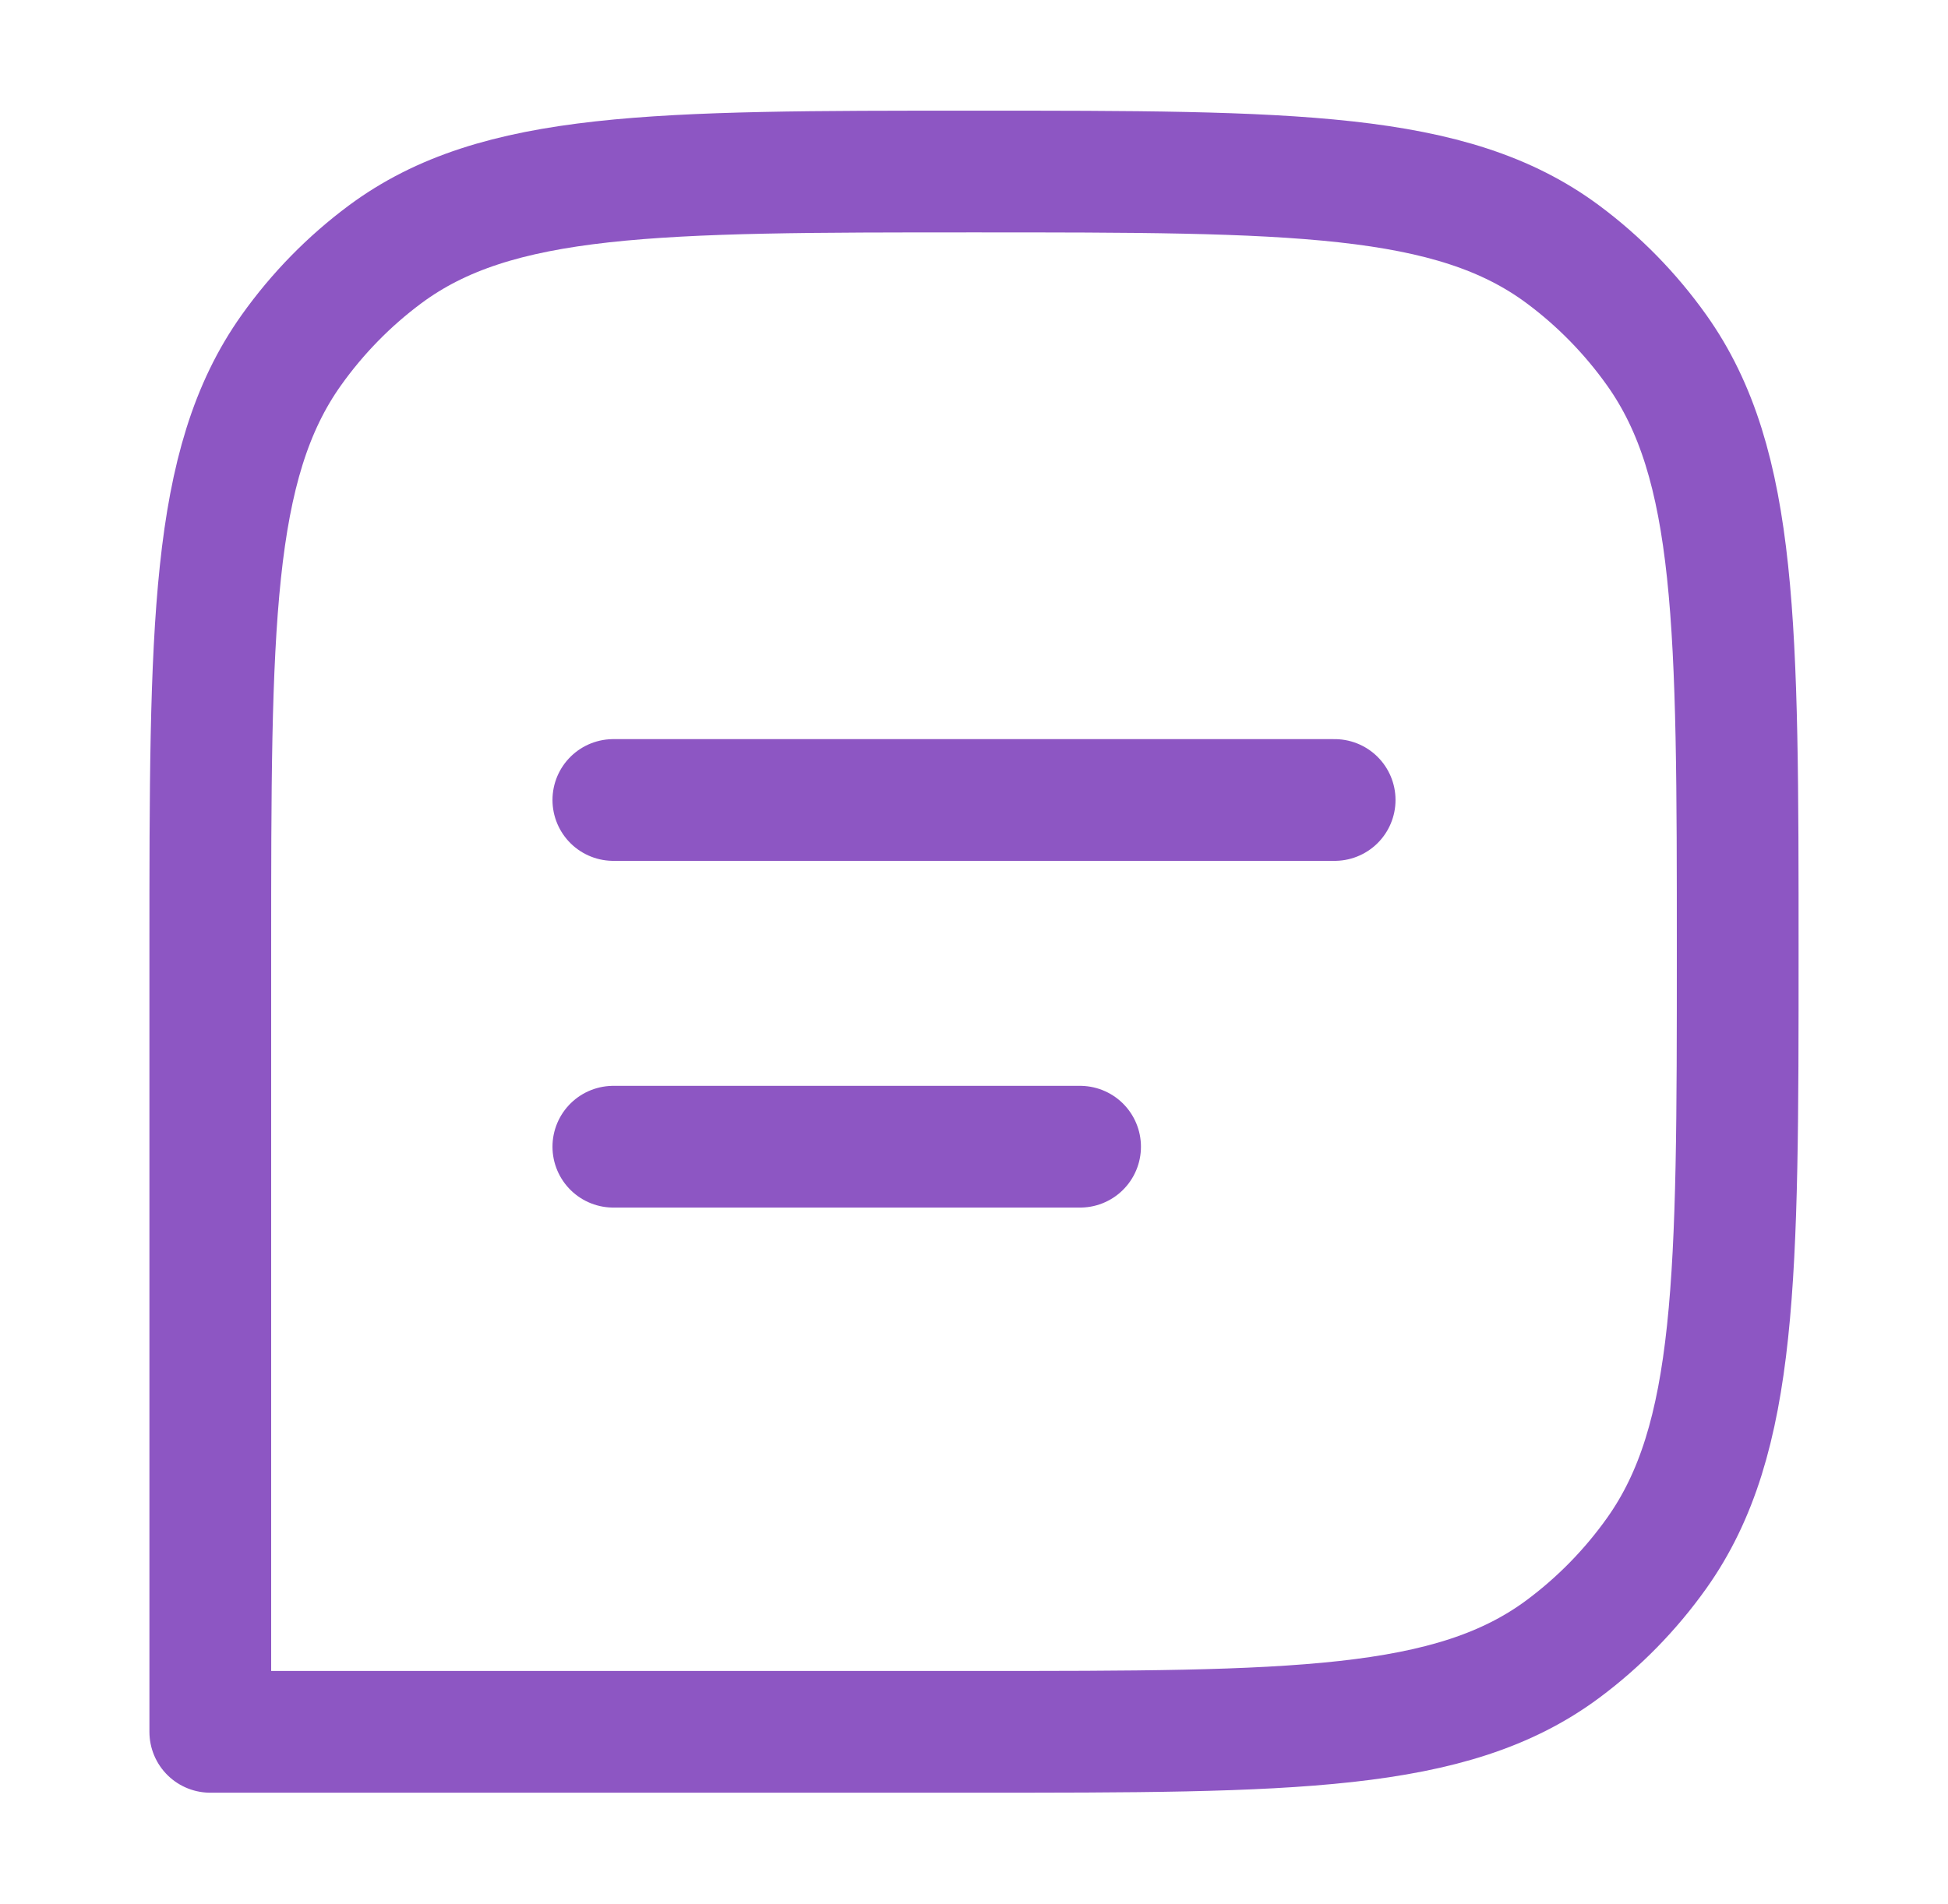
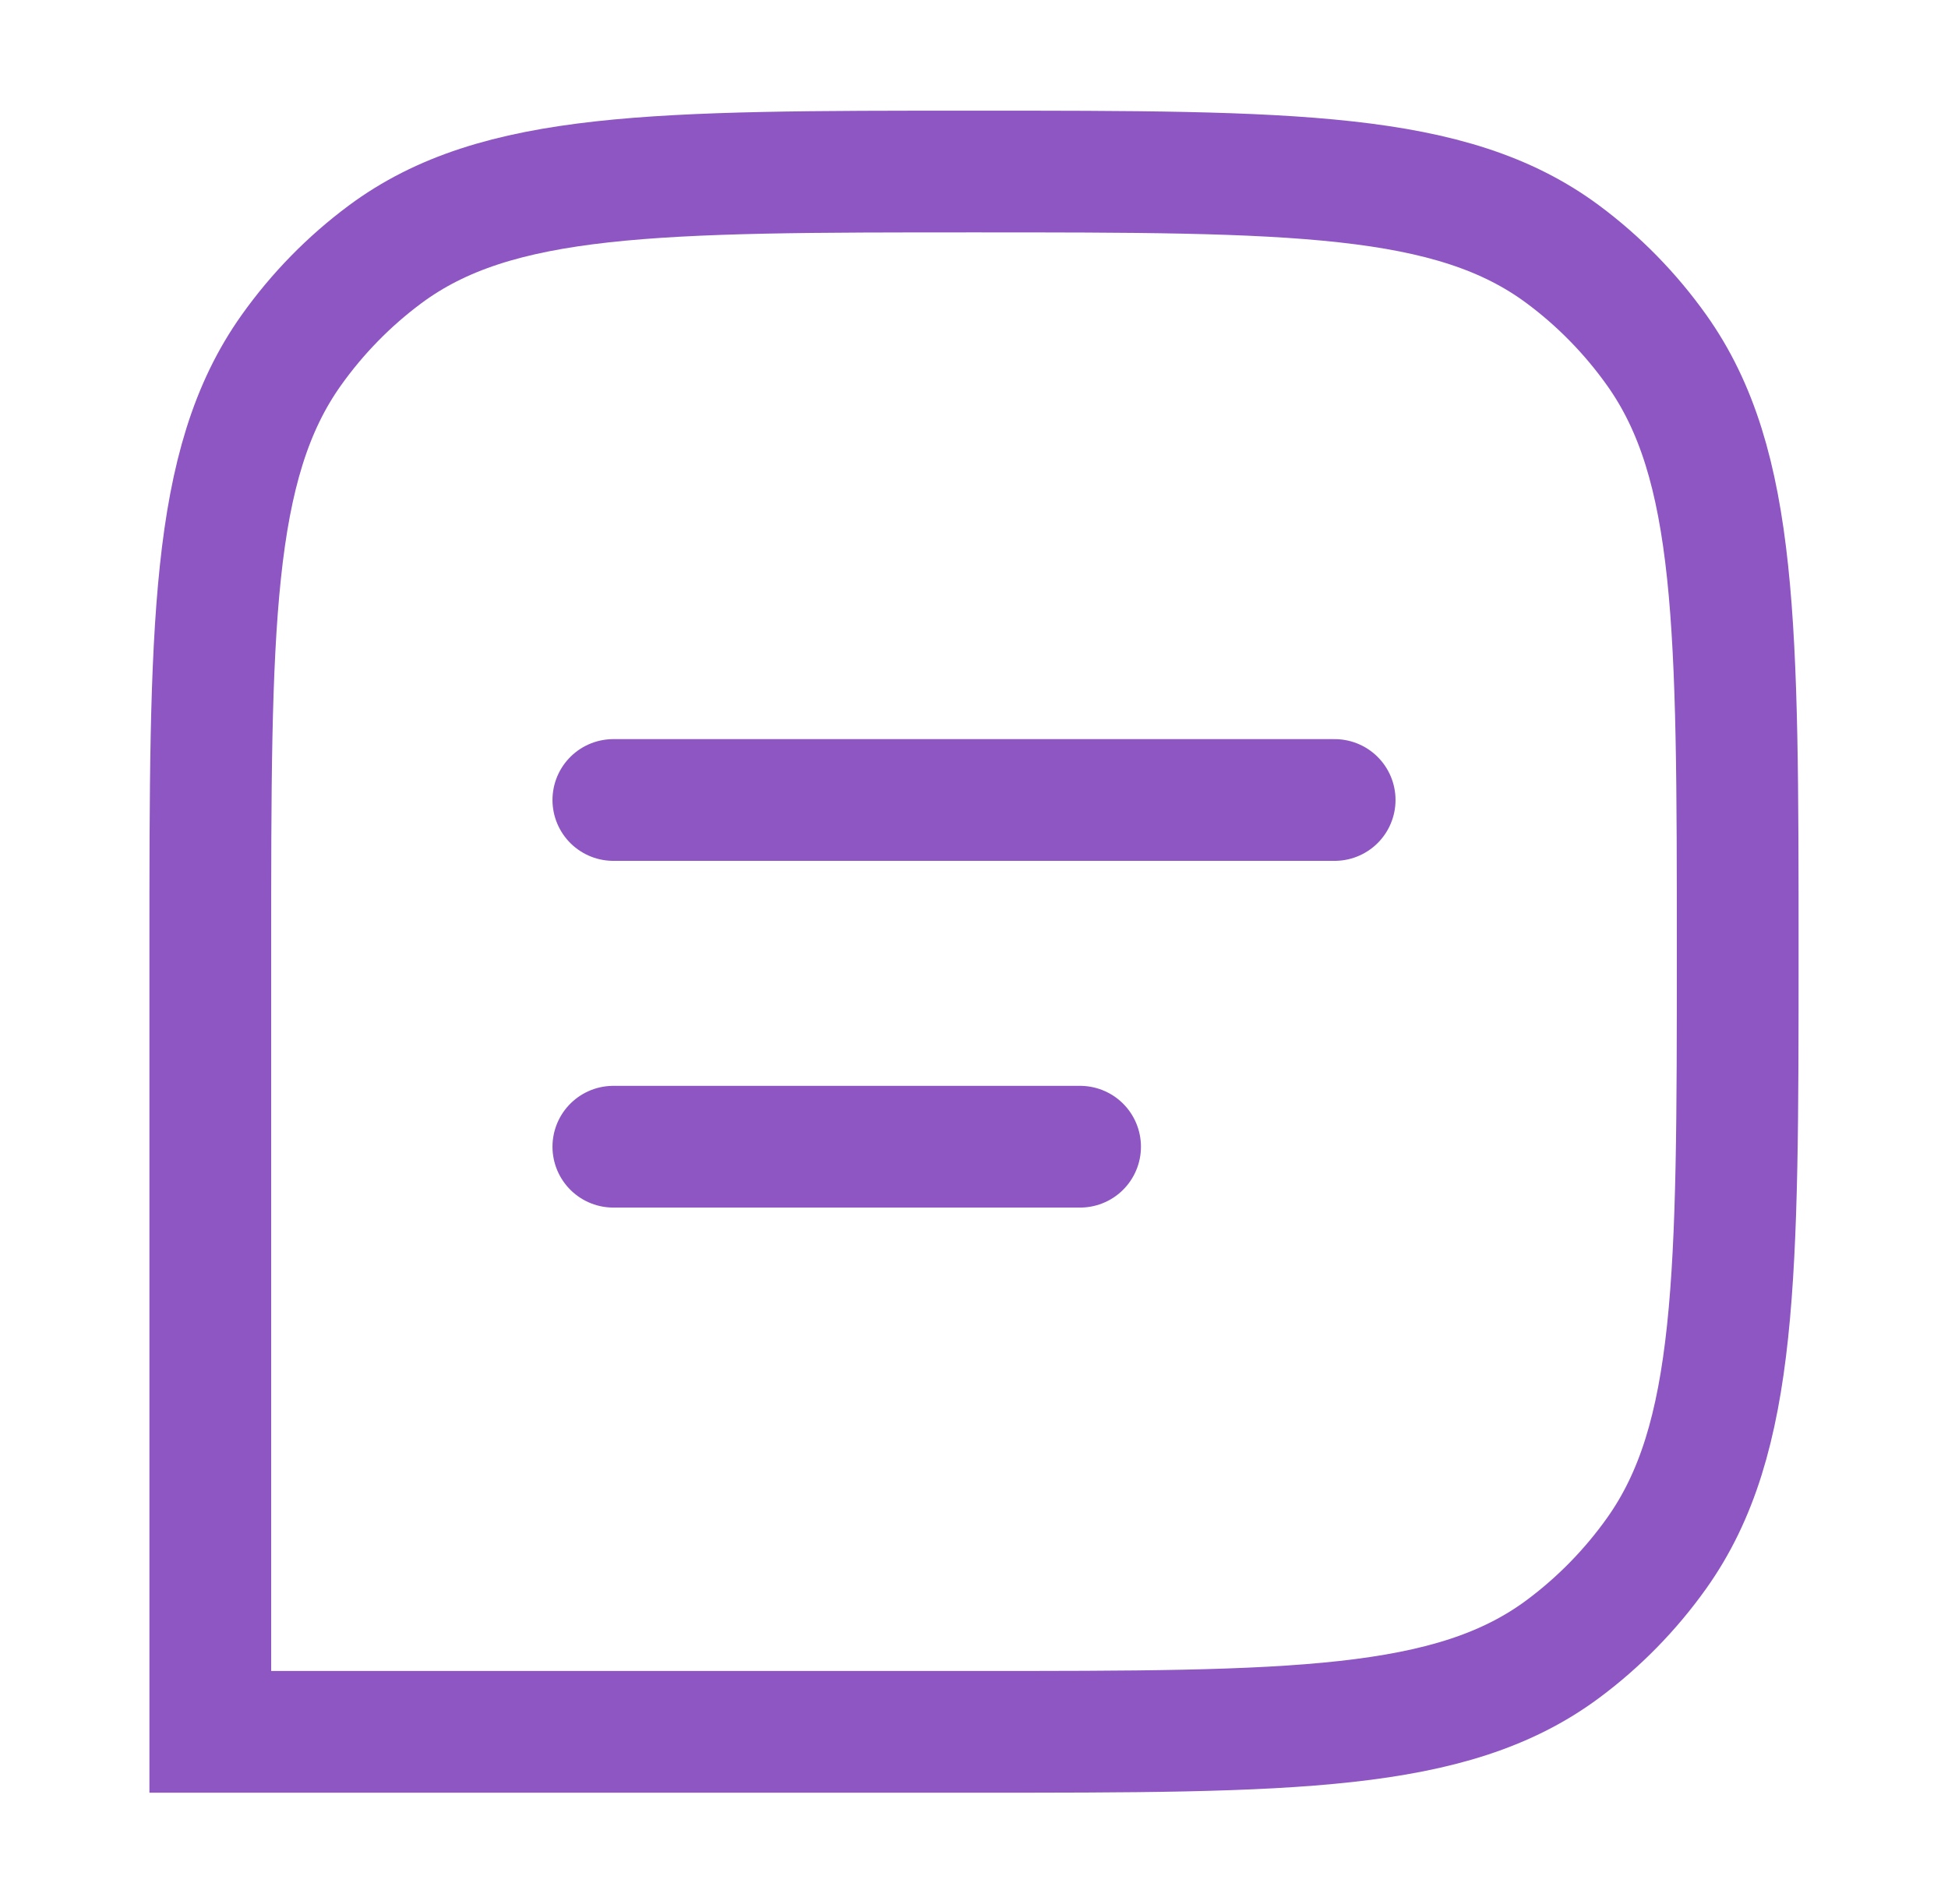
<svg xmlns="http://www.w3.org/2000/svg" width="44" height="43" viewBox="0 0 44 43" fill="none">
-   <path d="M4.75 21.5C4.75 14.157 4.75 10.485 6.58 7.911C7.171 7.08 7.887 6.349 8.7 5.745C11.22 3.875 14.813 3.875 22 3.875C29.187 3.875 32.781 3.875 35.3 5.745C36.113 6.349 36.829 7.08 37.42 7.911C39.25 10.485 39.25 14.157 39.25 21.5C39.25 28.843 39.25 32.515 37.42 35.089C36.829 35.92 36.113 36.651 35.3 37.255C32.781 39.125 29.187 39.125 22 39.125H4.75V21.5Z" stroke="#8D56C3" stroke-width="2.75" stroke-linejoin="round" />
+   <path d="M4.75 21.5C4.75 14.157 4.75 10.485 6.58 7.911C7.171 7.08 7.887 6.349 8.7 5.745C11.22 3.875 14.813 3.875 22 3.875C29.187 3.875 32.781 3.875 35.3 5.745C36.113 6.349 36.829 7.08 37.42 7.911C39.25 10.485 39.25 14.157 39.25 21.5C39.25 28.843 39.25 32.515 37.42 35.089C36.829 35.92 36.113 36.651 35.3 37.255C32.781 39.125 29.187 39.125 22 39.125H4.75V21.5Z" stroke="#8D56C3" stroke-width="2.75" strokeLinejoin="round" />
  <path d="M13.854 25.906H24.396" stroke="#8D56C3" stroke-width="2.75" stroke-linecap="round" />
  <path d="M13.854 18.073H30.146" stroke="#8D56C3" stroke-width="2.75" stroke-linecap="round" />
</svg>
